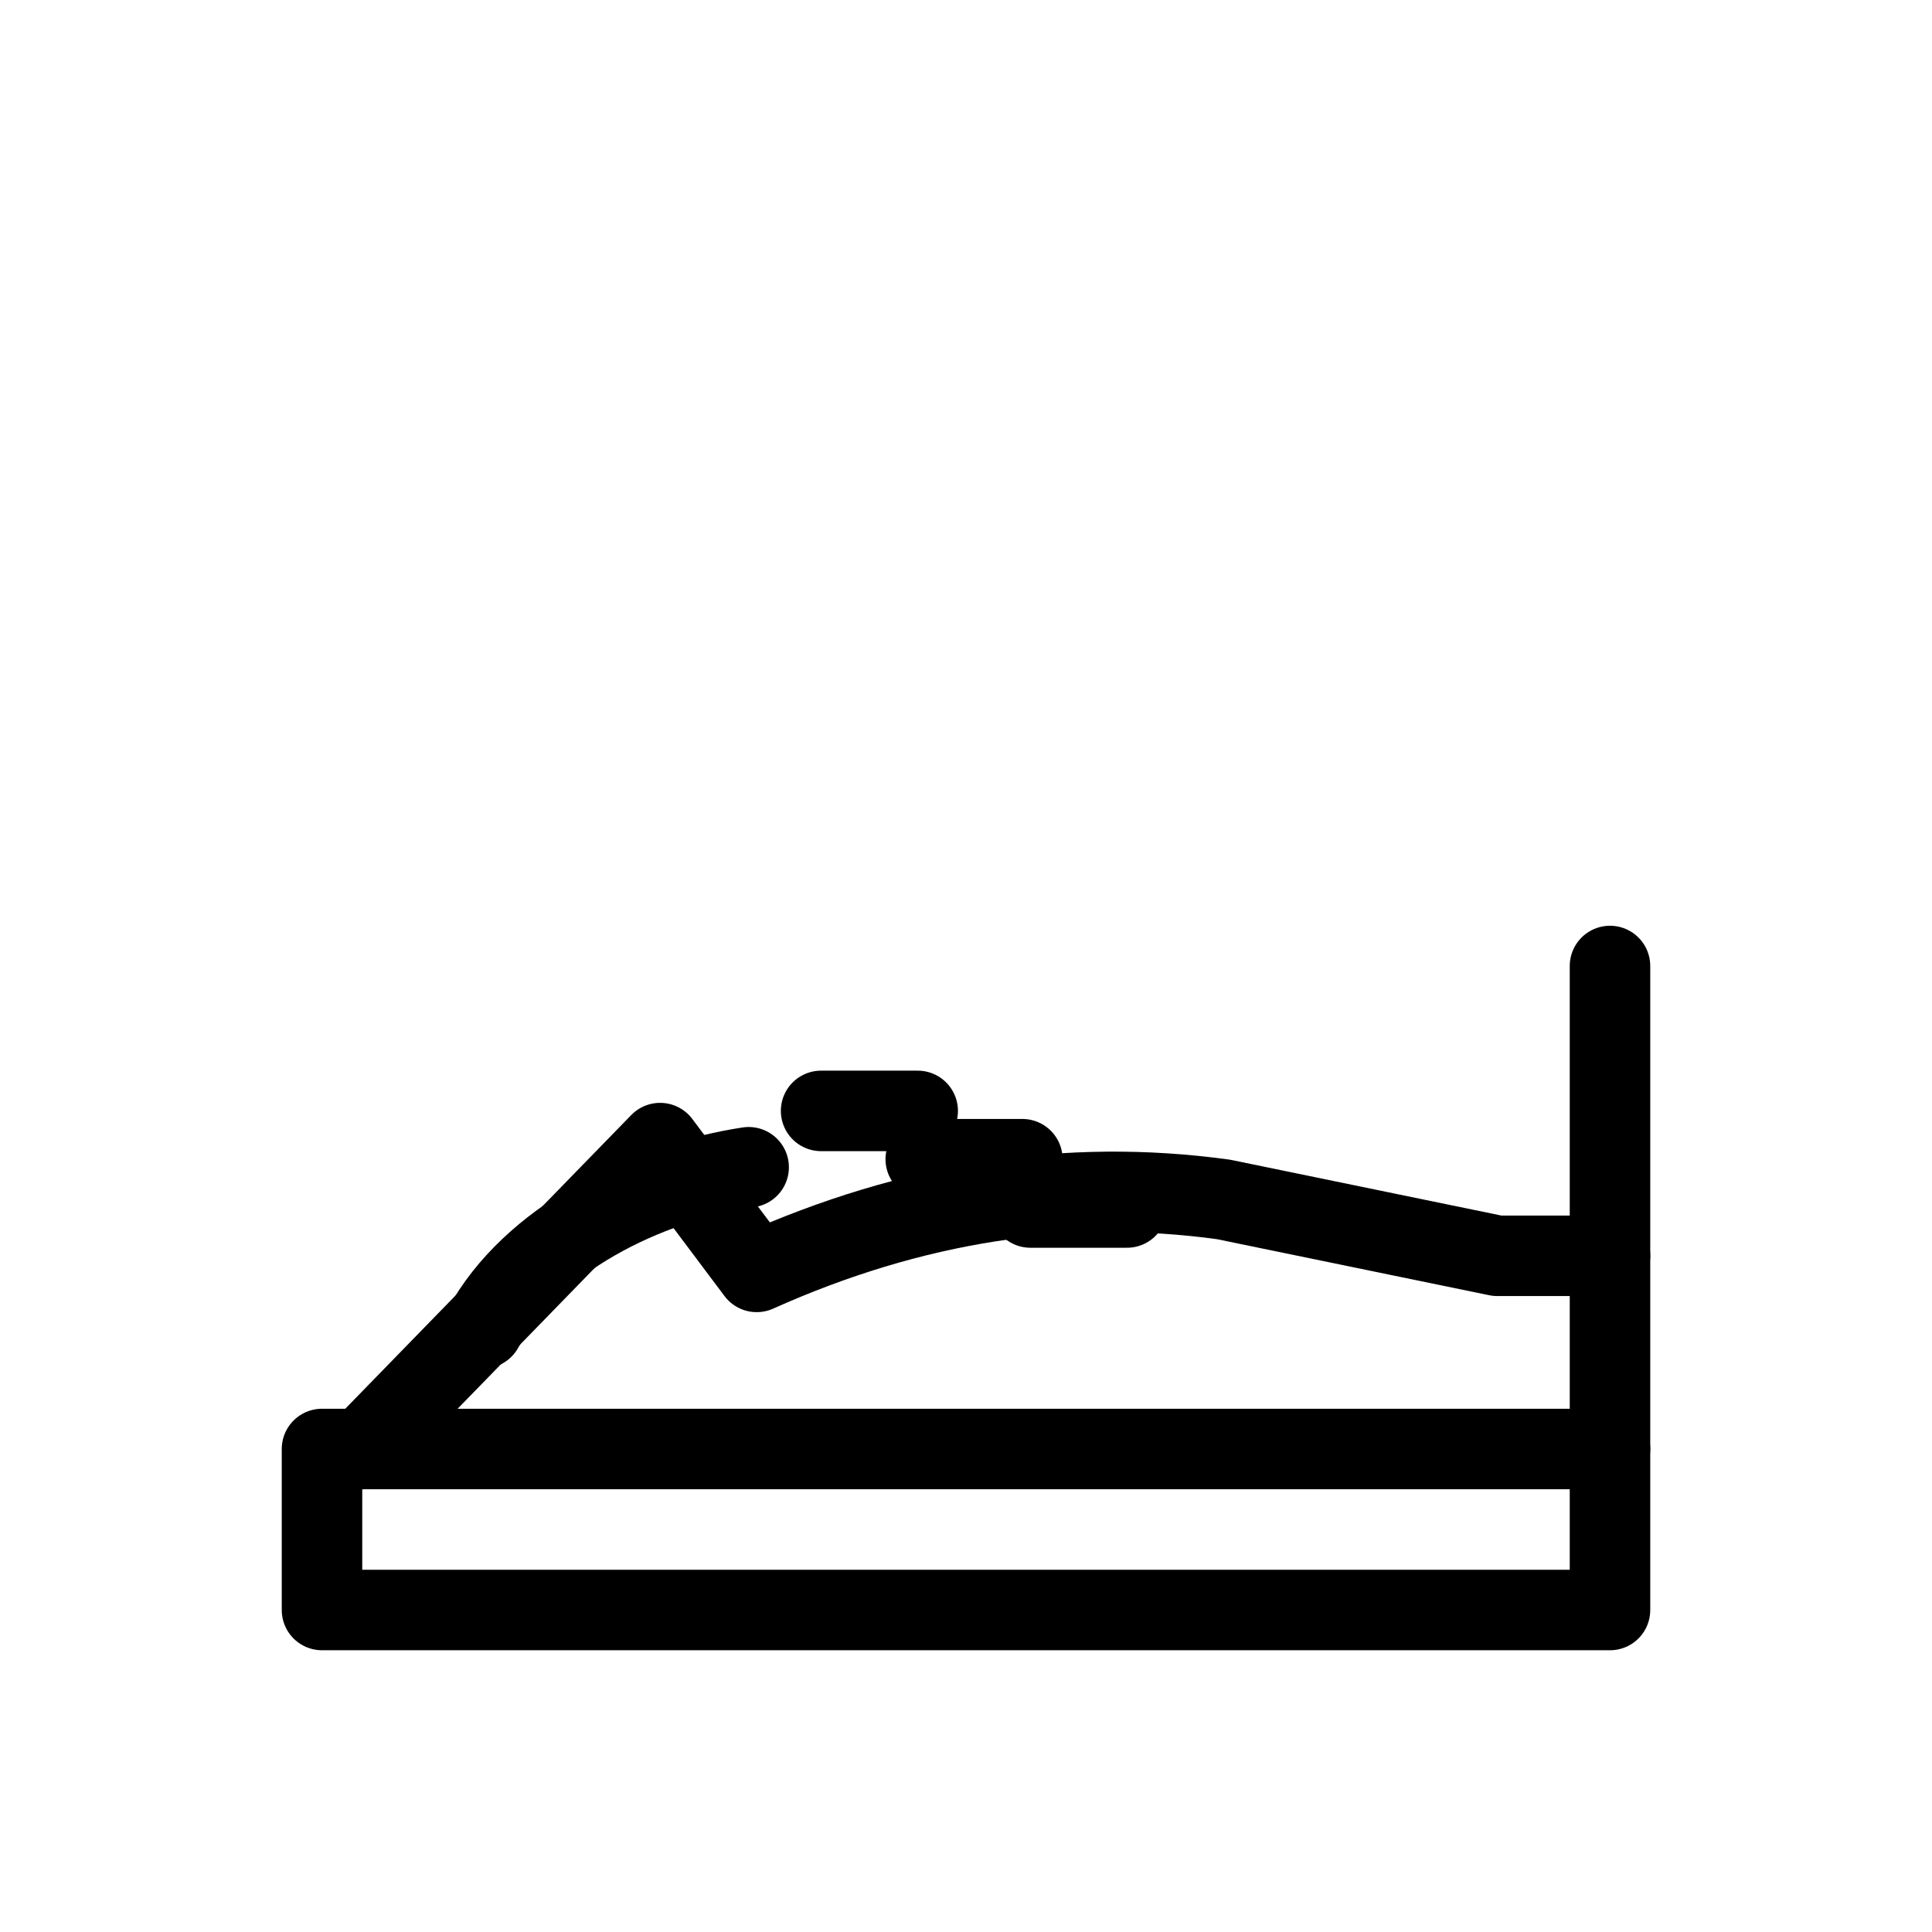
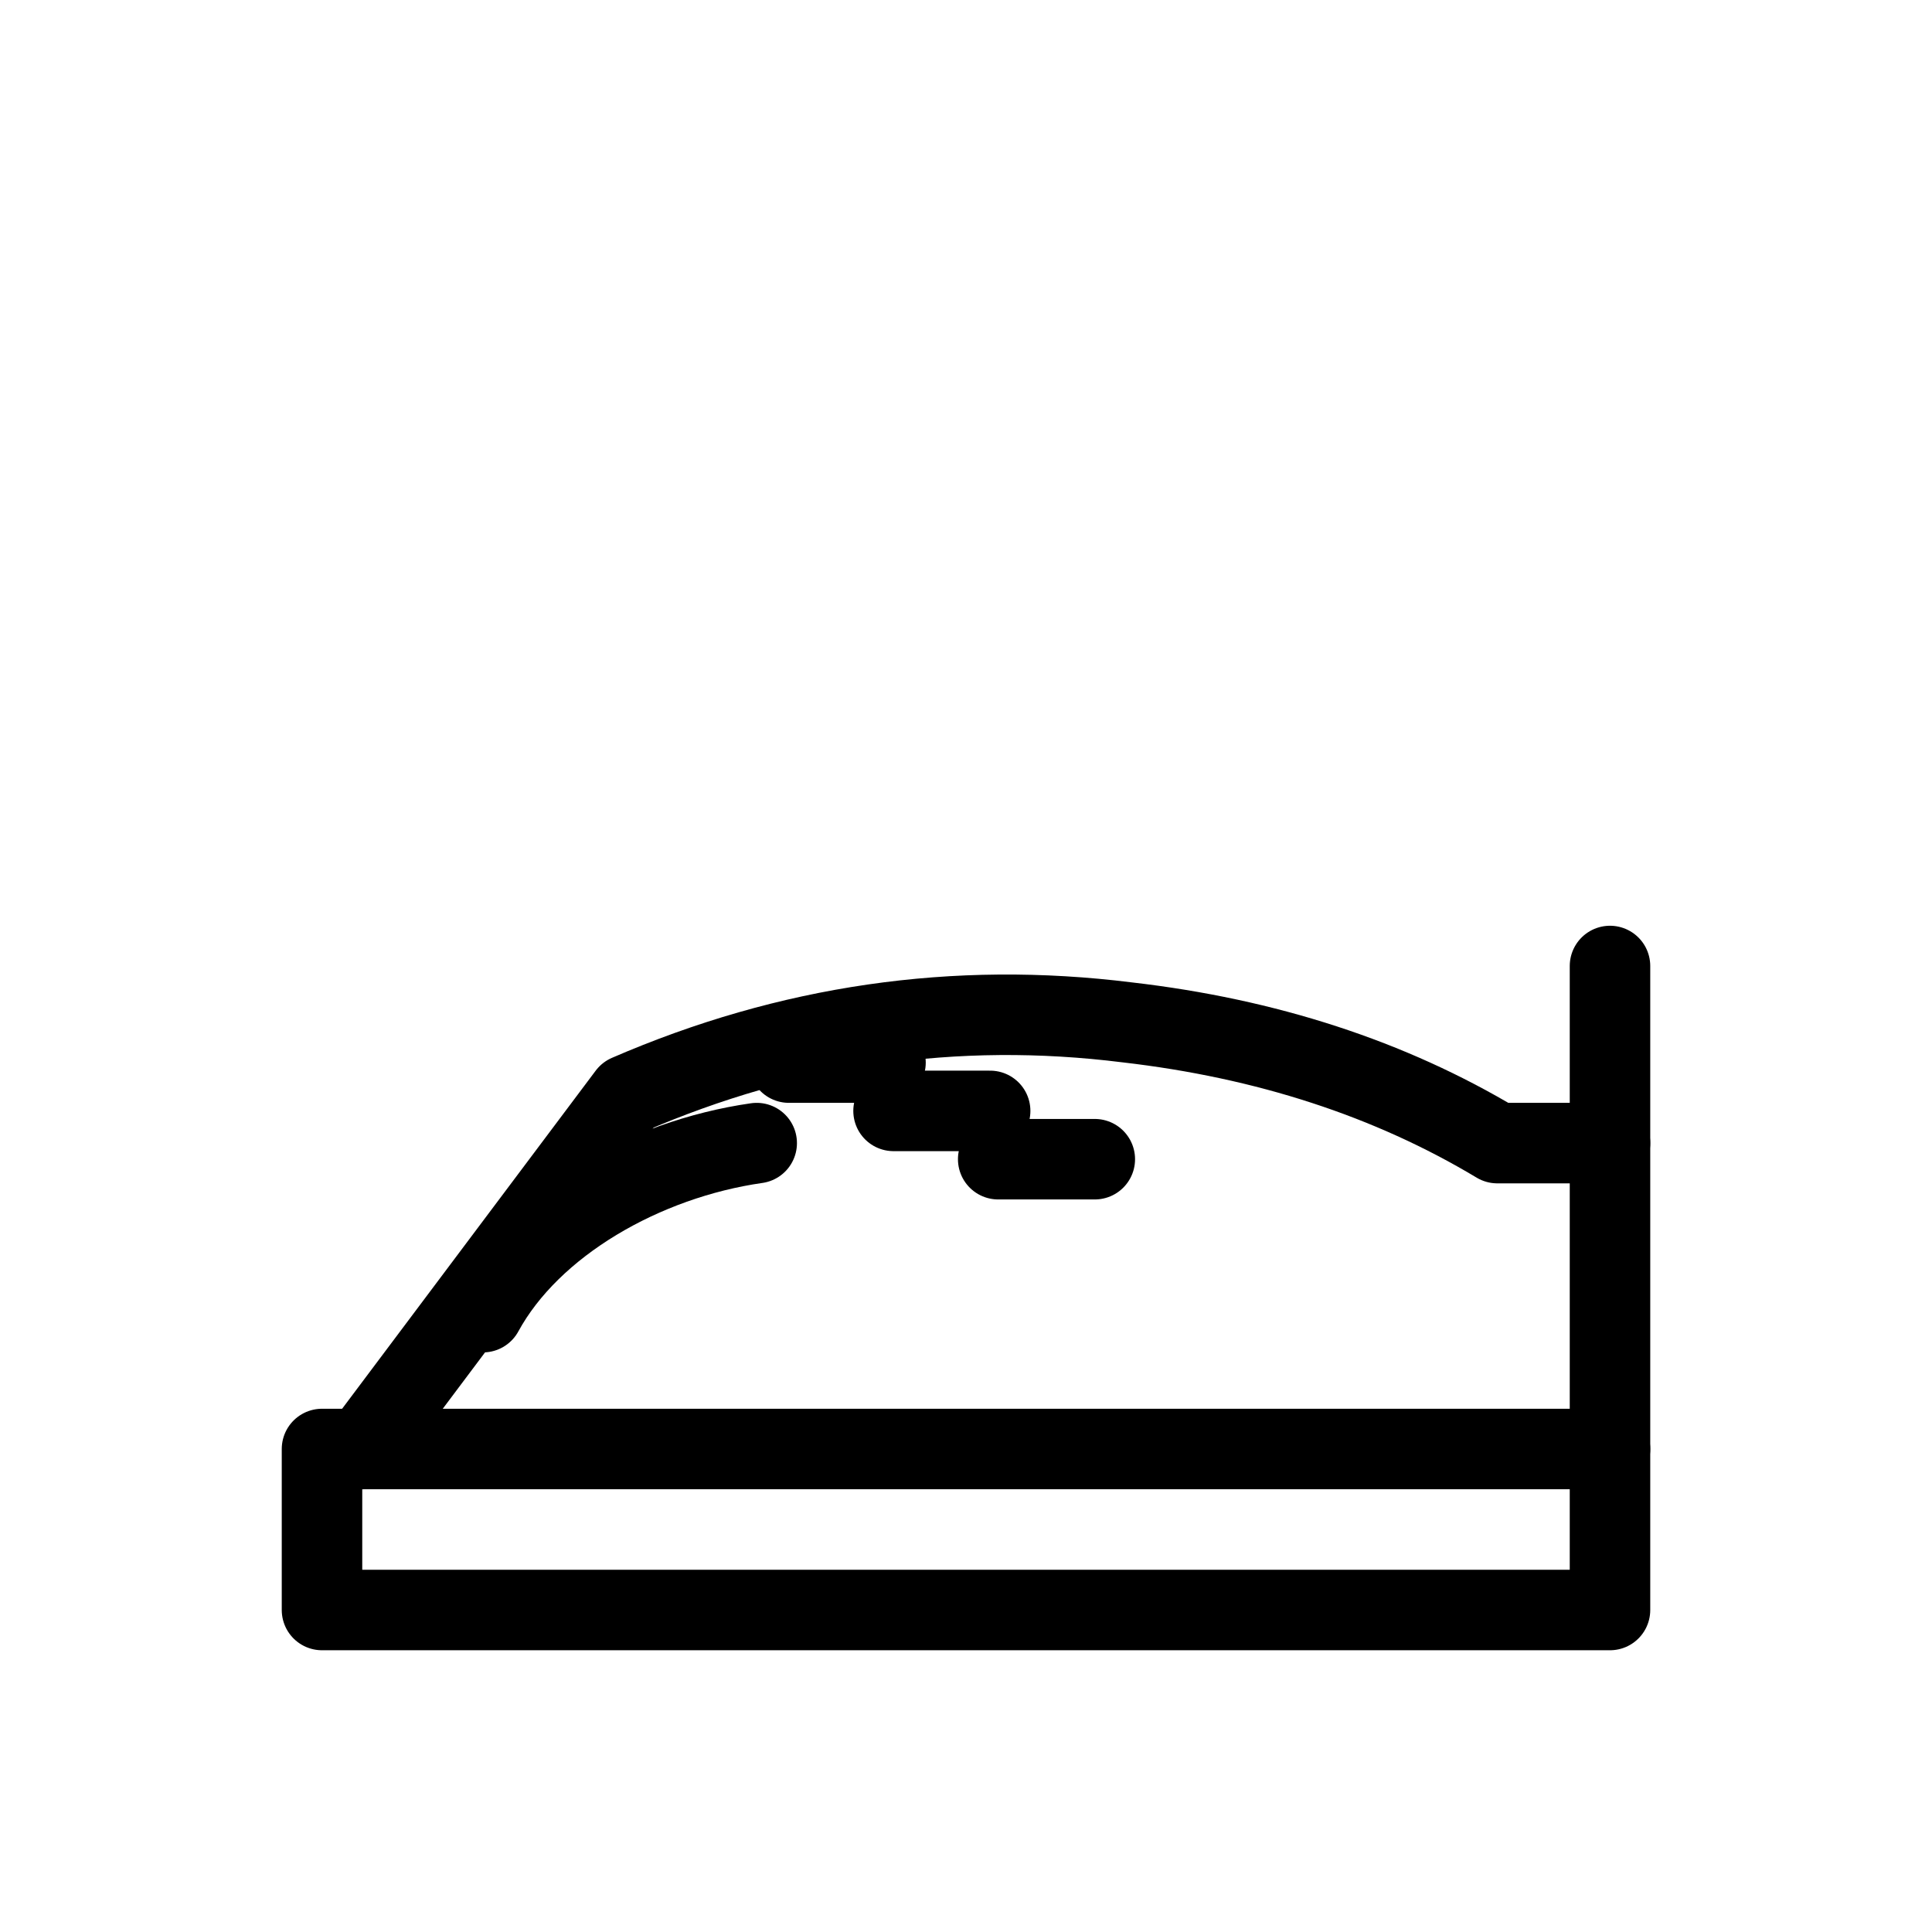
<svg xmlns="http://www.w3.org/2000/svg" viewBox="0 0 24 24" width="24" height="24" aria-hidden="true">
  <g fill="none" stroke="currentColor" stroke-width="1" stroke-linecap="round" stroke-linejoin="round" vector-effect="non-scaling-stroke">
    <path d="M20 12V18" />
    <path d="M4 18h16v2H4z" />
-     <path d="M4.5 18              L8.2 14.2              L9.4 15.8              Q12.3 14.5 15.2 14.9              L18.6 15.6              H20" />
-     <path d="M10.2 13.8h1.2" />
-     <path d="M11.5 14.4h1.2" />
-     <path d="M12.8 15.0h1.2" />
-     <path d="M6.0 16.5c.6-1.1 2-1.8 3.3-2" />
+     <path d="M4.5 18              L7.8 13.6              Q10.8 12.3 14 12.7              Q16.6 13.0 18.6 14.2              H20" />
+     <path d="M9.8 13.2h1.2" />
+     <path d="M11.1 13.8h1.2" />
+     <path d="M12.4 14.4h1.2" />
+     <path d="M6 16.3c.6-1.1 2-1.9 3.4-2.1" />
  </g>
</svg>
